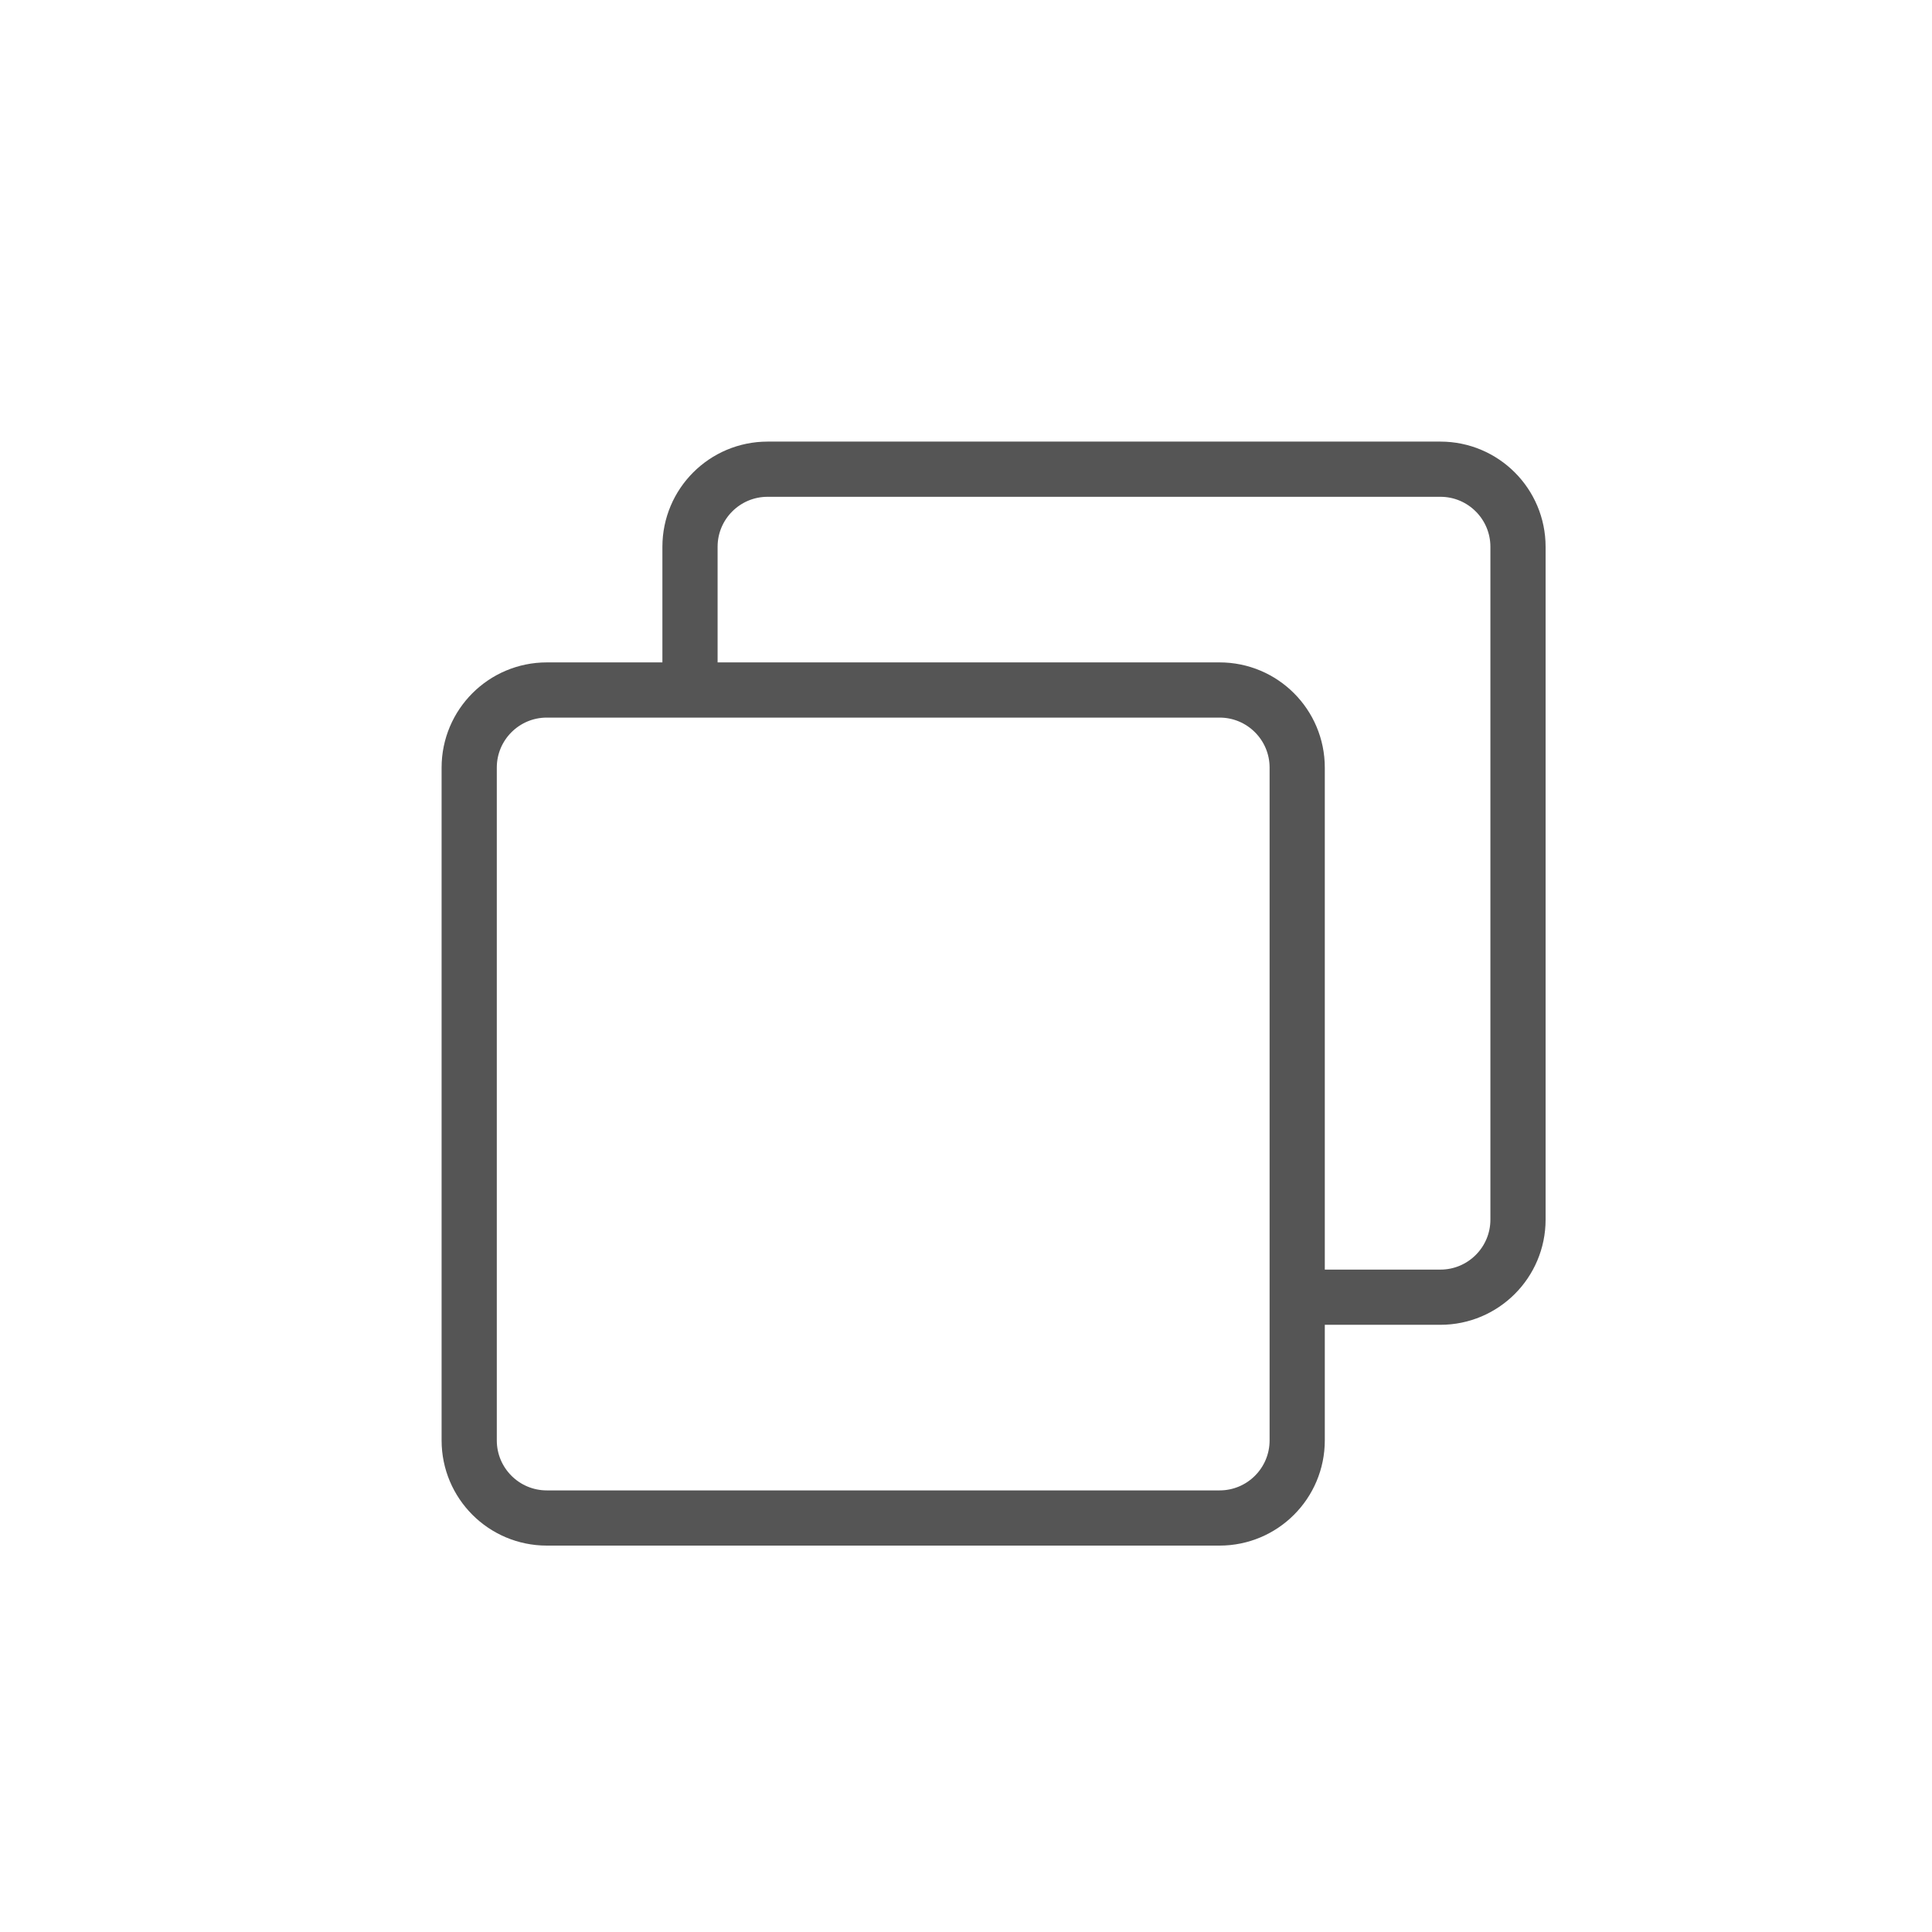
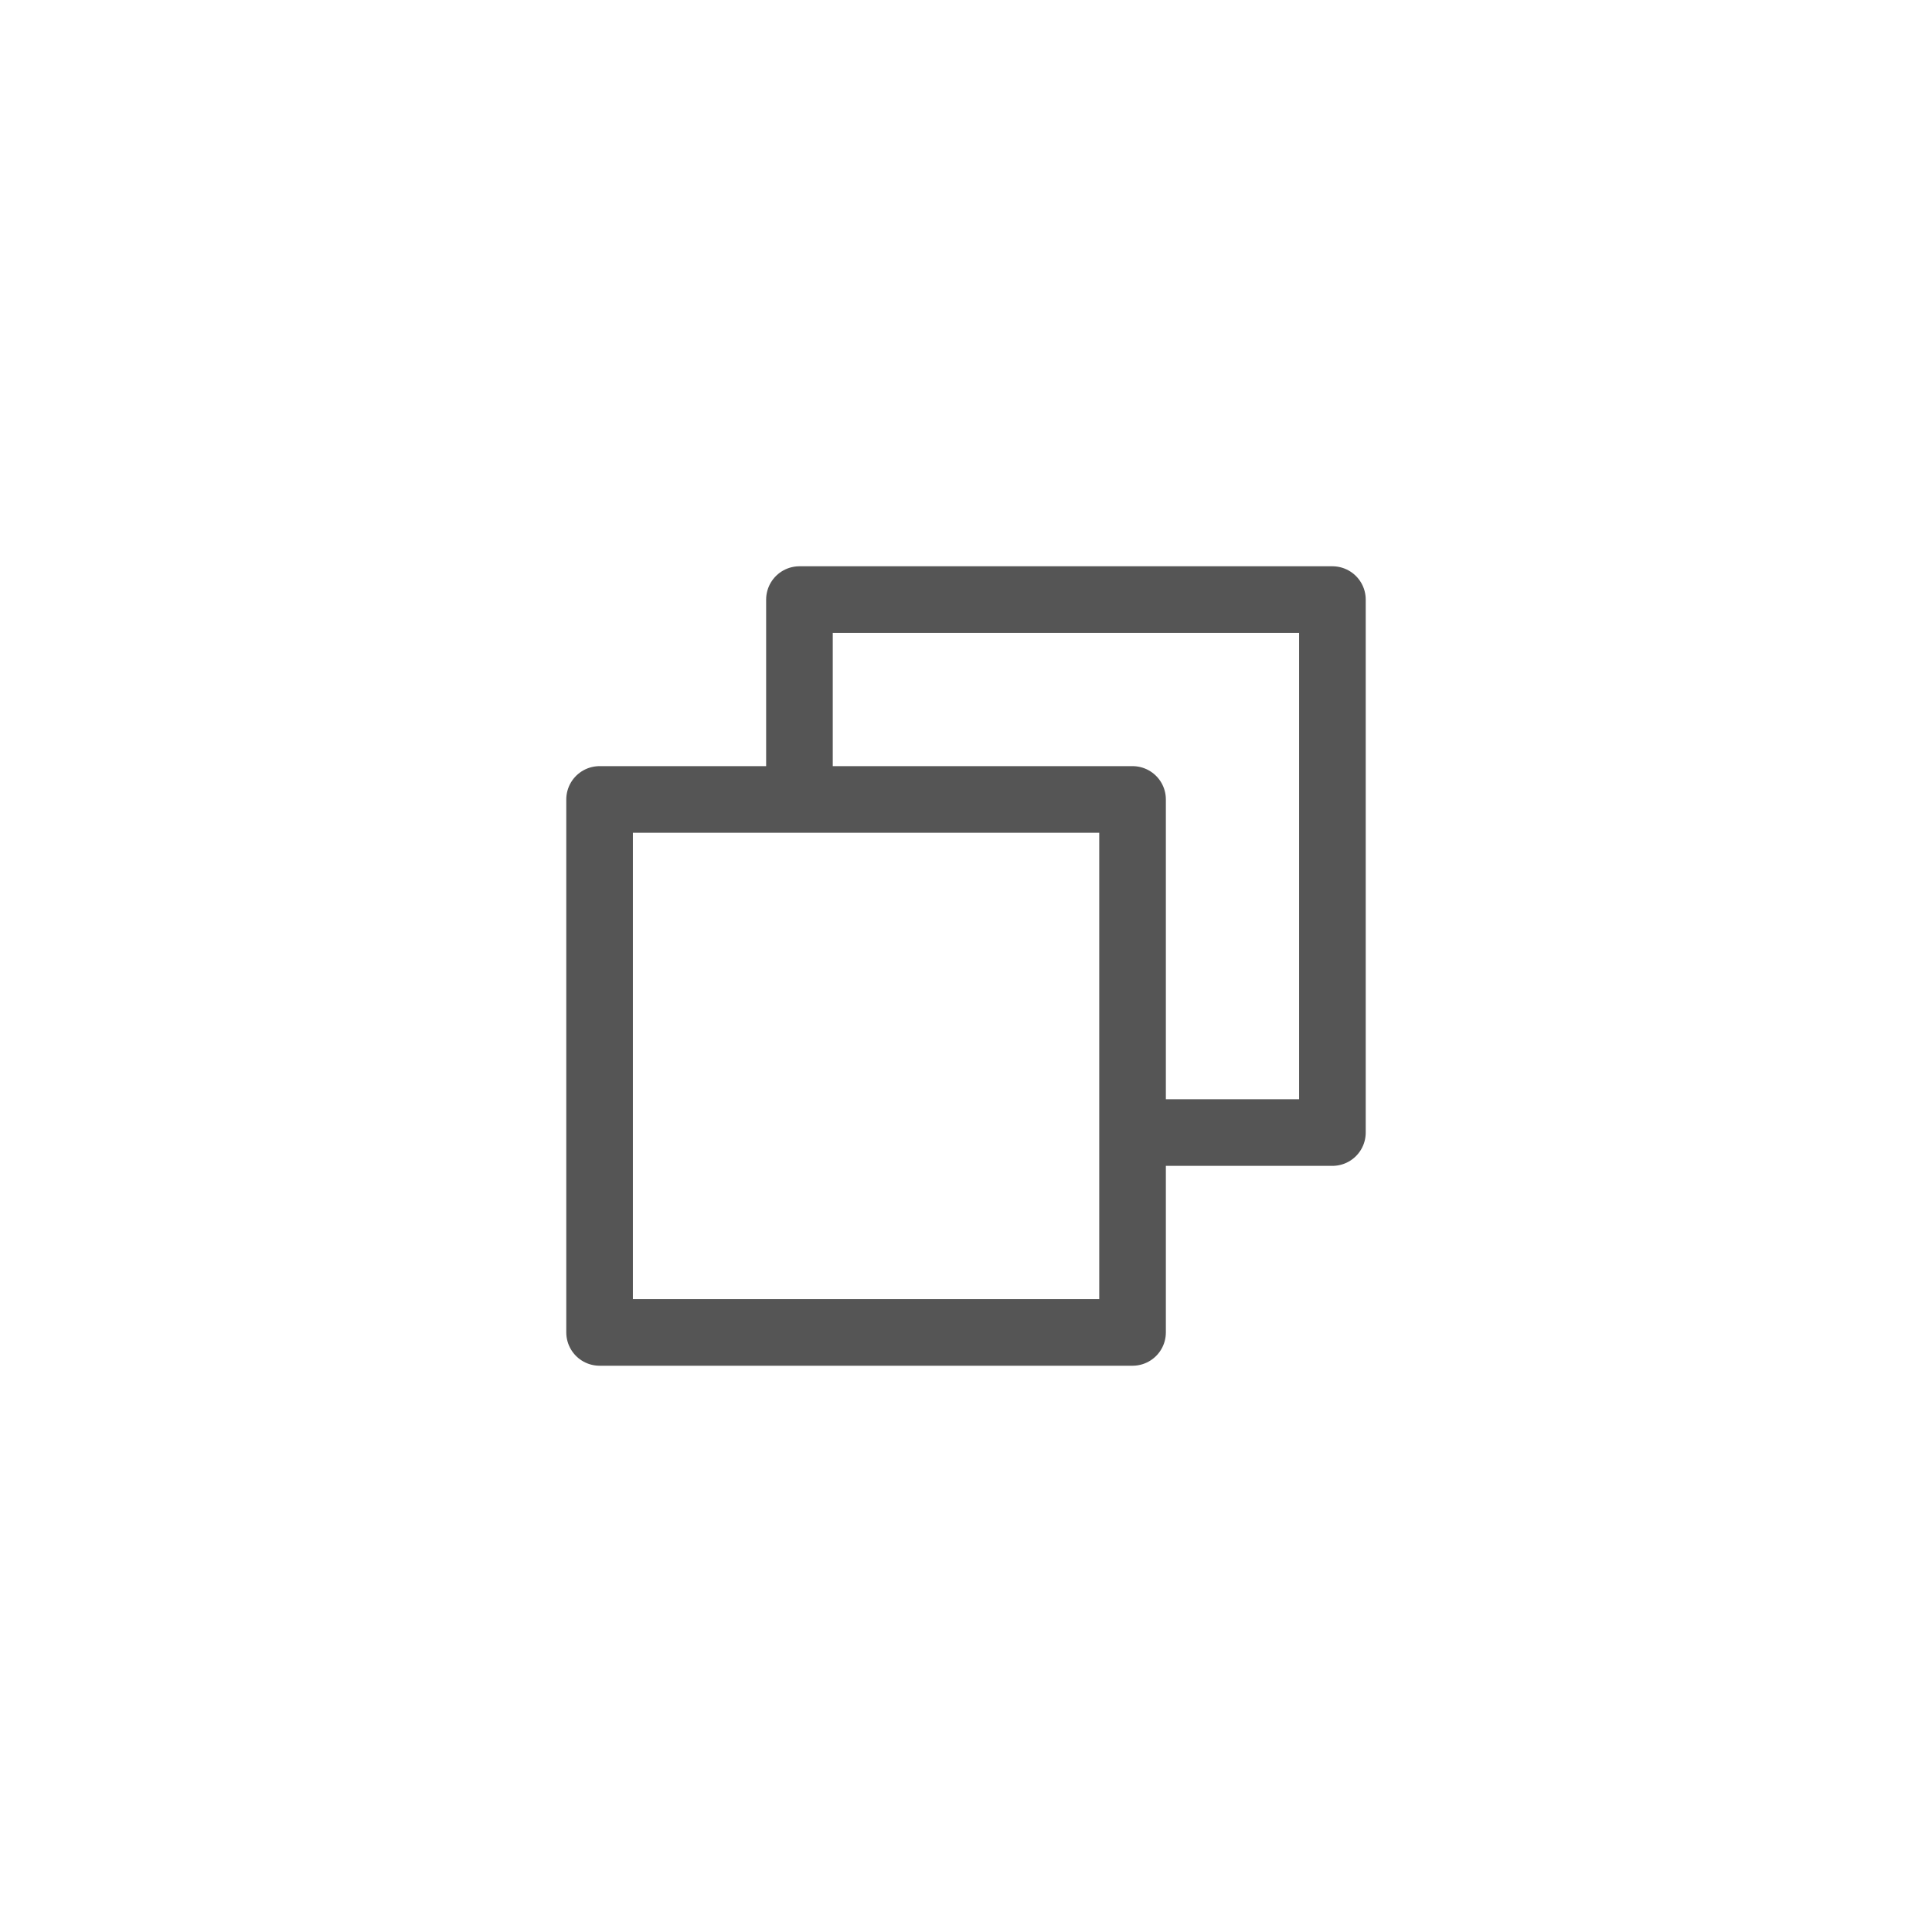
- <svg xmlns="http://www.w3.org/2000/svg" width="20" height="20" viewBox="-12 -12 70 70" fill="none">
-   <path d="M13 12.432V7.812C13 6.259 14.259 5 15.812 5H40.188C41.741 5 43 6.259 43 7.812V32.188C43 33.741 41.741 35 40.188 35H35.516" stroke="#555" stroke-width="2" stroke-linecap="round" stroke-linejoin="round" />
-   <path d="M32.188 13H7.812C6.259 13 5 14.259 5 15.812V40.188C5 41.741 6.259 43 7.812 43H32.188C33.741 43 35 41.741 35 40.188V15.812C35 14.259 33.741 13 32.188 13Z" fill="none" stroke="#555" stroke-width="2" stroke-linejoin="round" />
+ <svg xmlns="http://www.w3.org/2000/svg" width="30" height="30" viewBox="0 0 29 29" fill="none">
+   <path d="M9 12 L17 12 L17 20 L9 20 Z" stroke="#555" stroke-width="1" stroke-linecap="round" stroke-linejoin="round" />
+   <path d="M12 12 L12 9 L20 9 L20 17 L17 17" fill="none" stroke="#555" stroke-width="1" stroke-linejoin="round" />
</svg>
